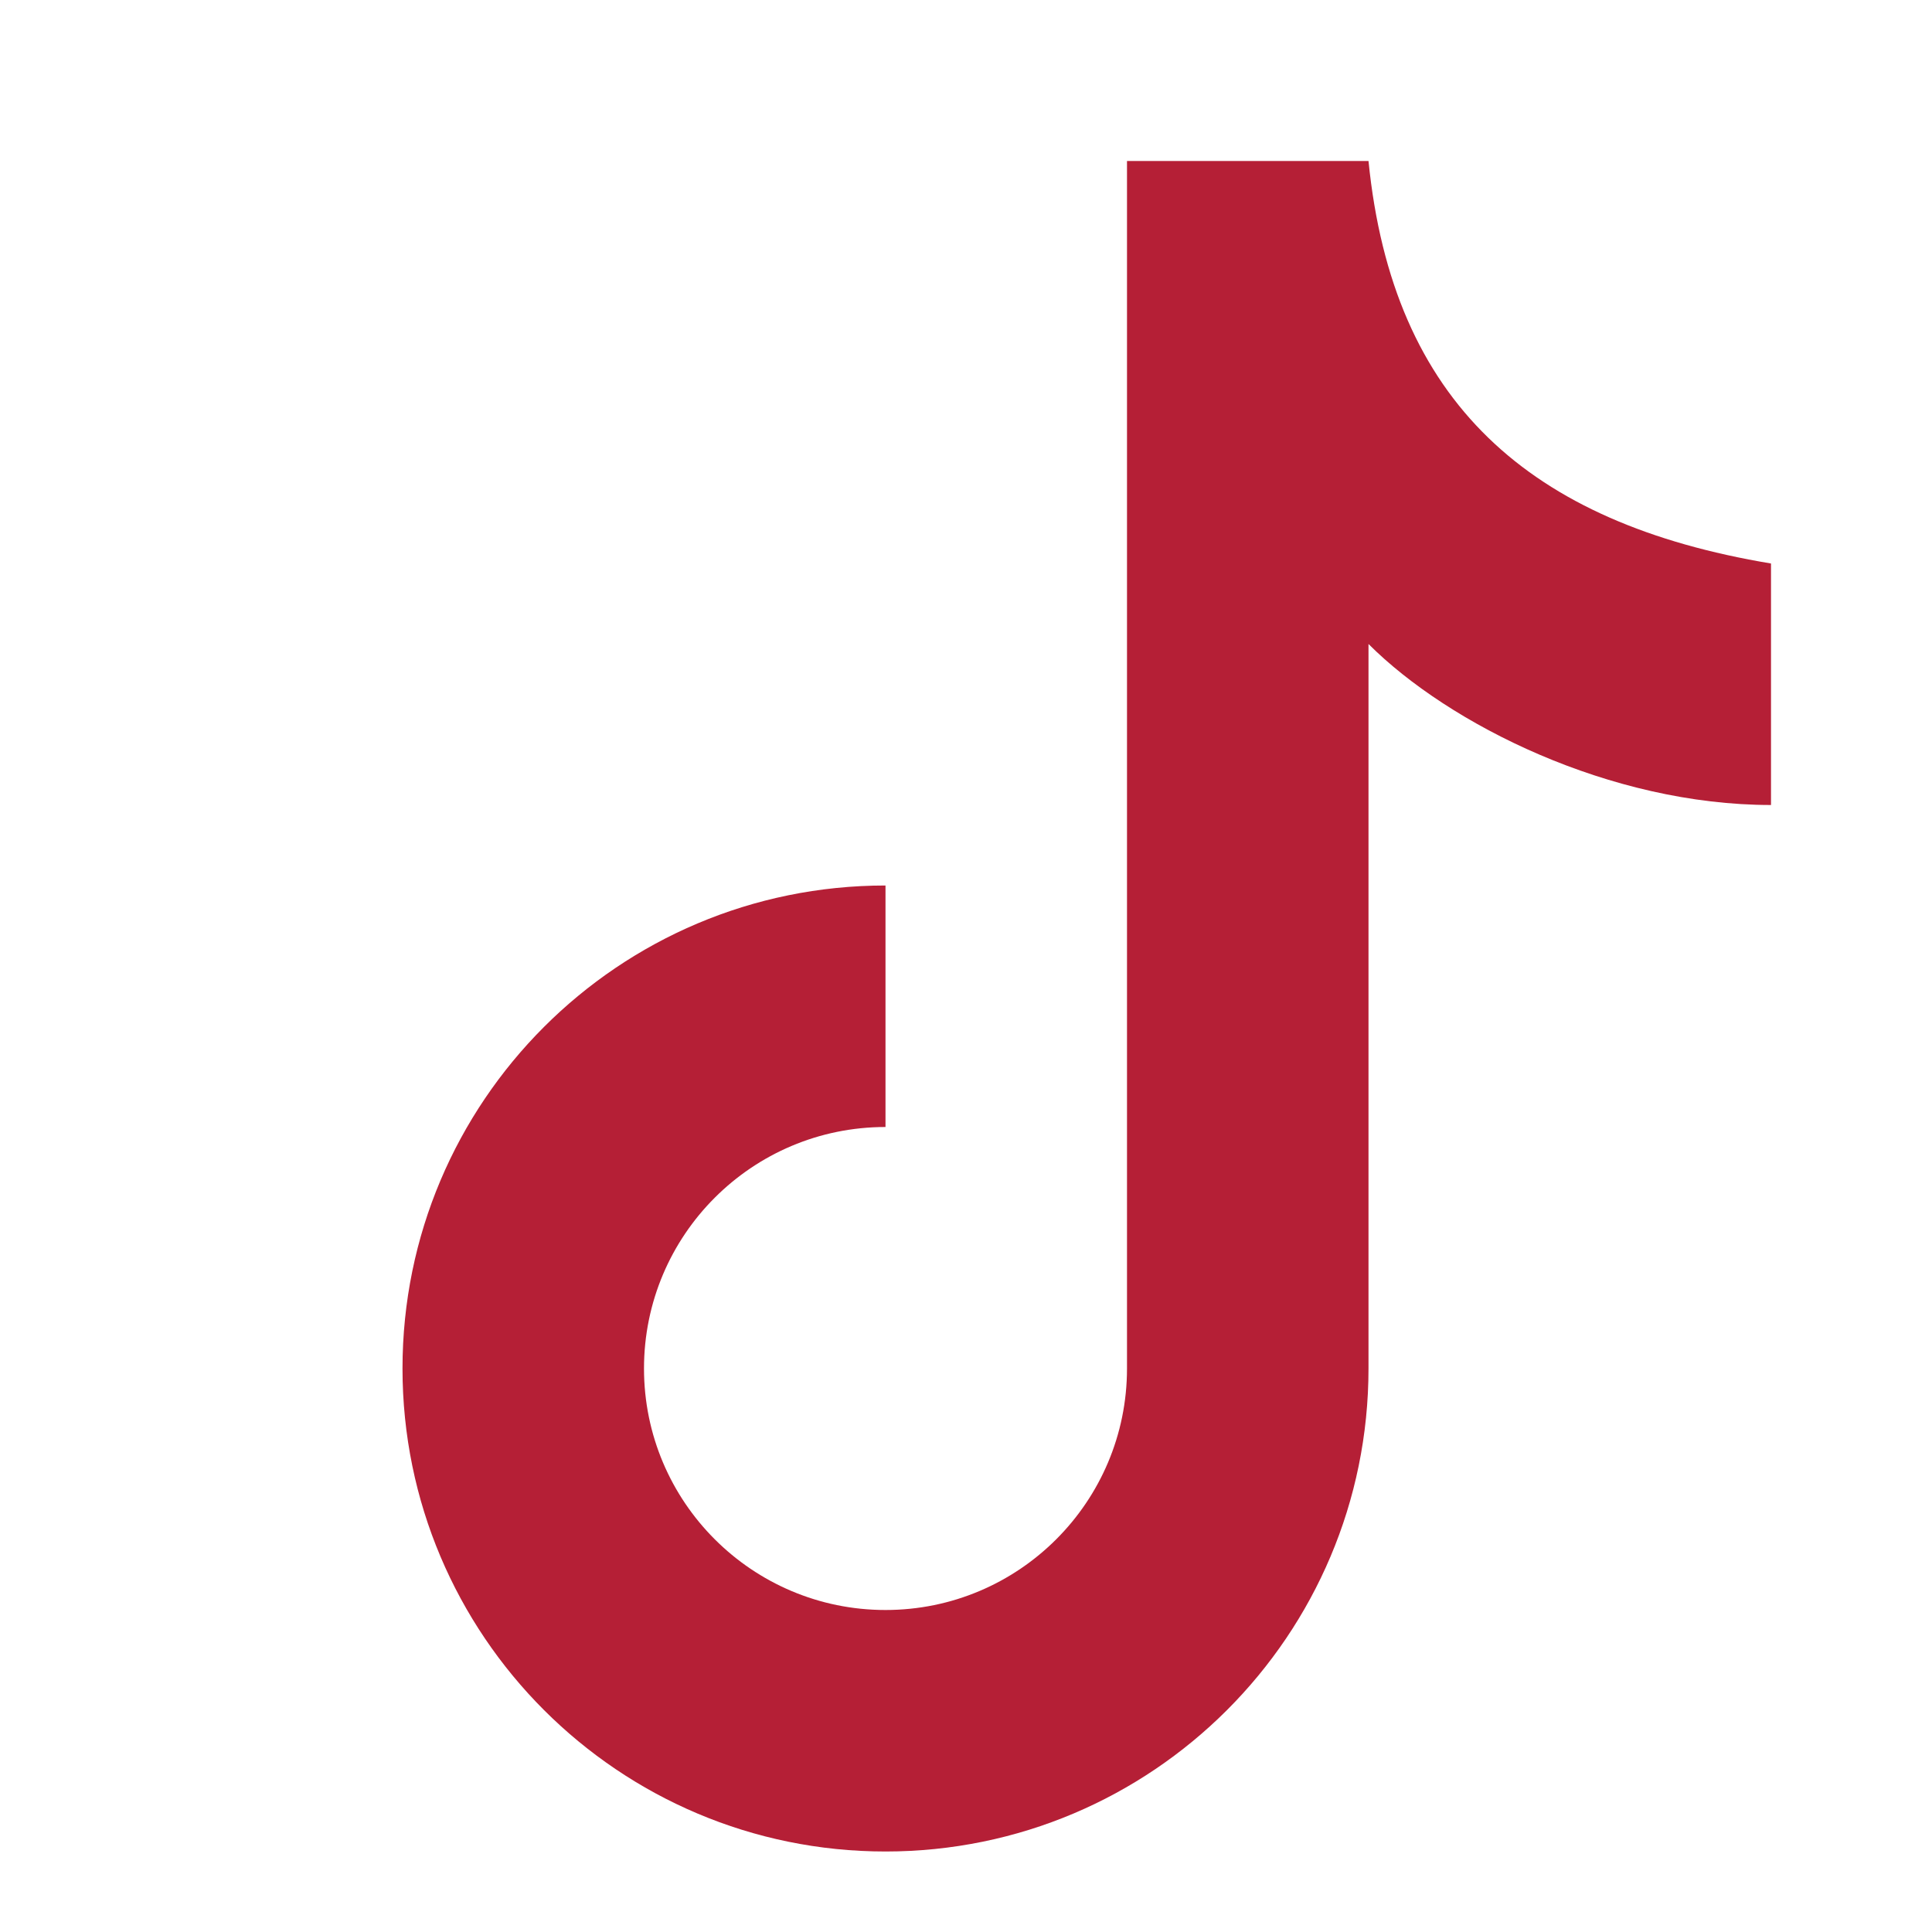
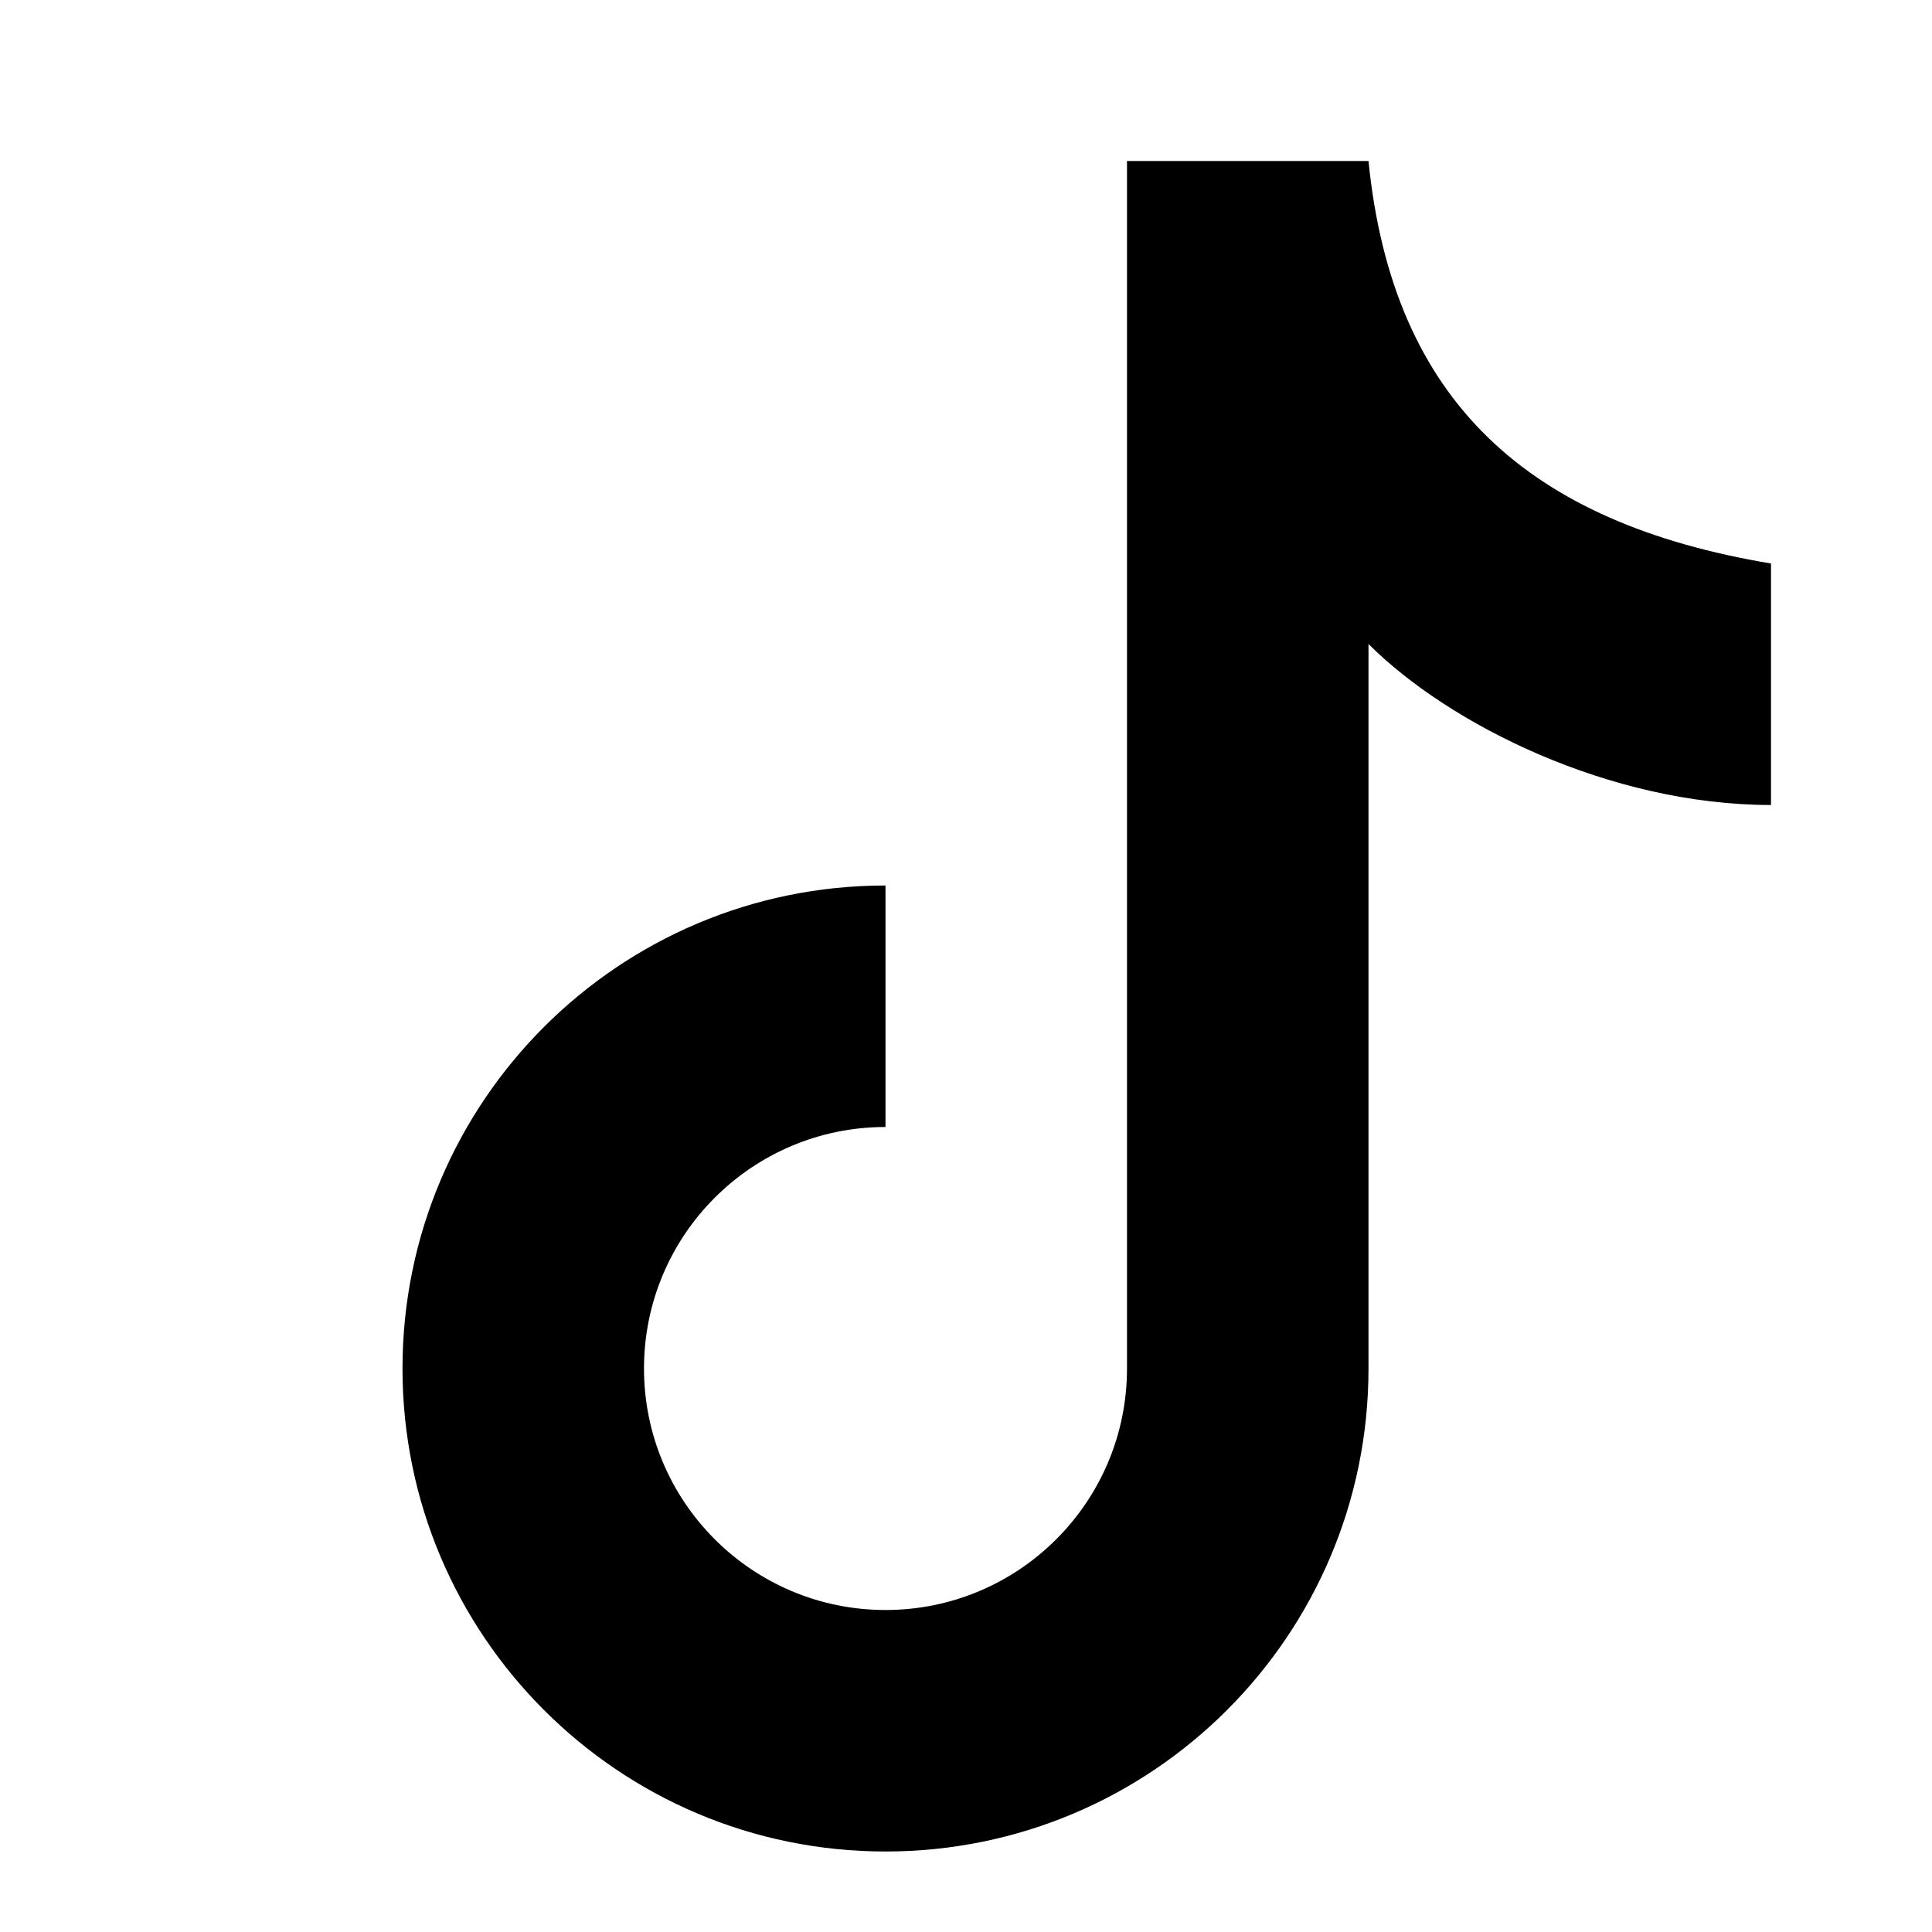
- <svg xmlns="http://www.w3.org/2000/svg" viewBox="0 0 24 24" fill="none" stroke="#B51F36" stroke-width="1.5">
-   <path fill="#B51F36" stroke="none" d="M14 2h3c.3 3 2 4.5 5 5v3c-2 0-4-1-5-2v9a6 6 0 1 1-6-6v3a3 3 0 1 0 3 3z" />
+ <svg xmlns="http://www.w3.org/2000/svg" viewBox="0 0 24 24" fill="none" stroke="#000000" stroke-width="1.5">
+   <path fill="#000000" stroke="none" d="M14 2h3c.3 3 2 4.5 5 5v3c-2 0-4-1-5-2v9a6 6 0 1 1-6-6v3a3 3 0 1 0 3 3z" />
</svg>
